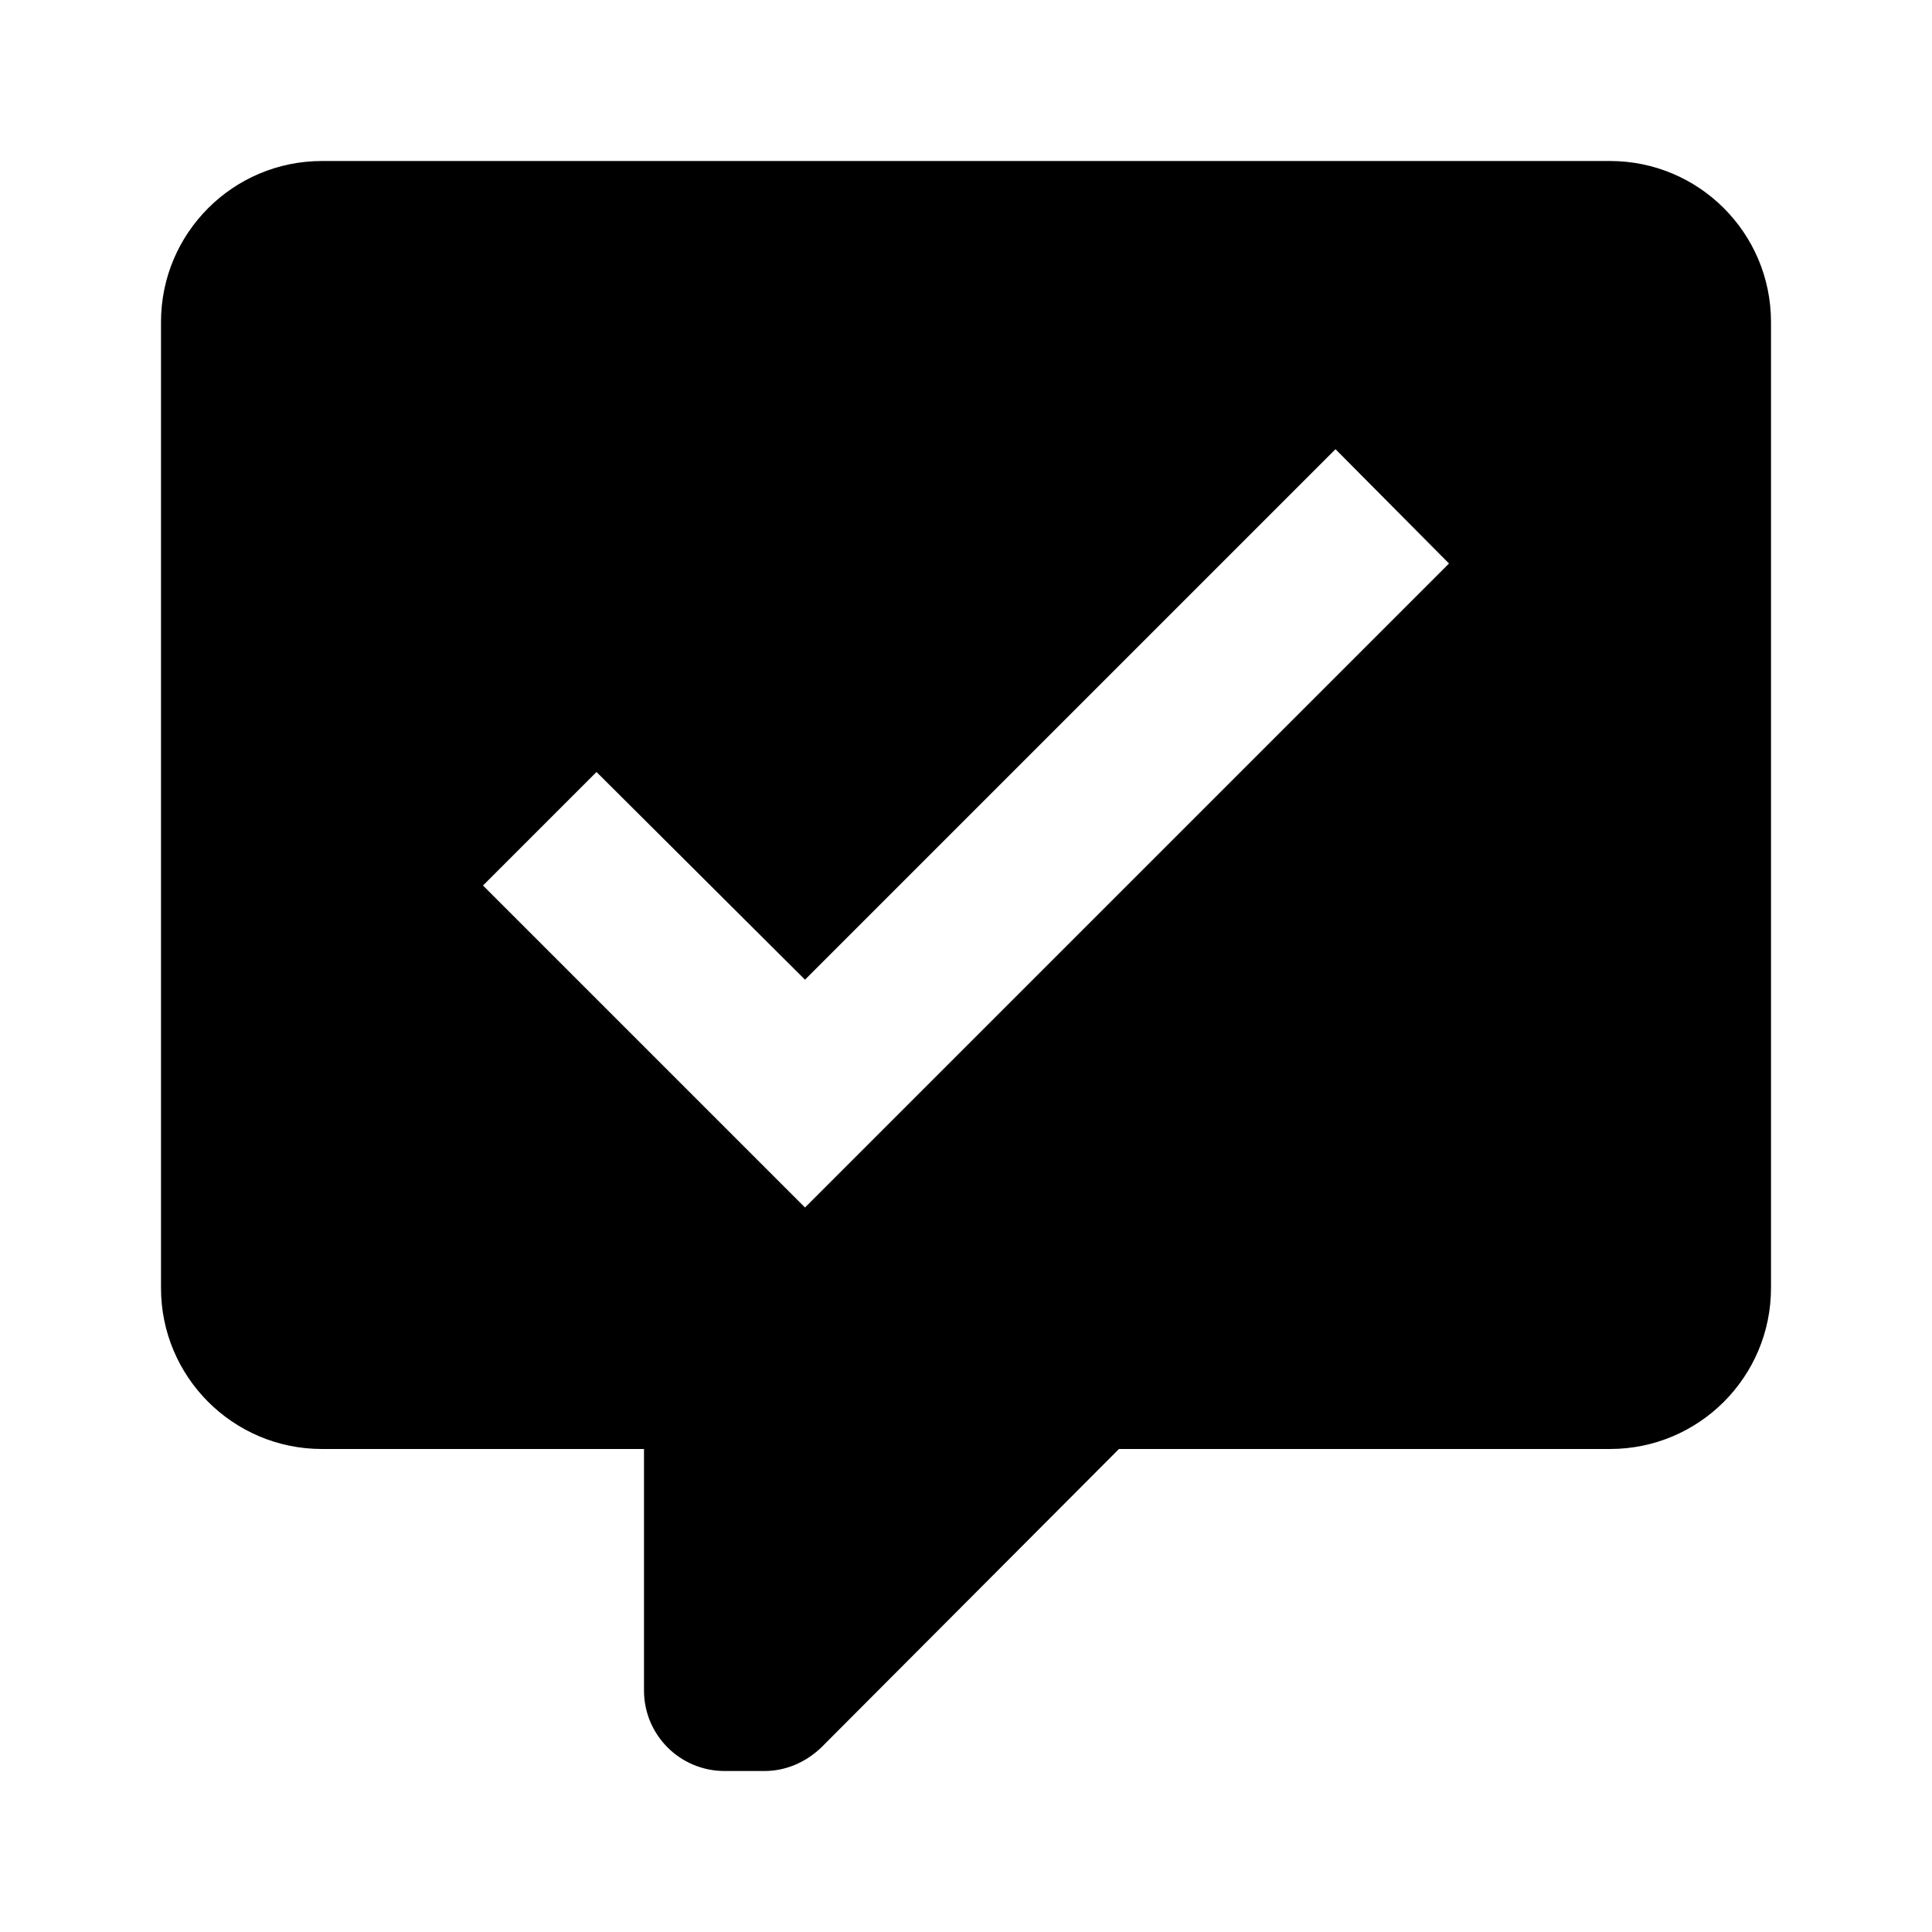
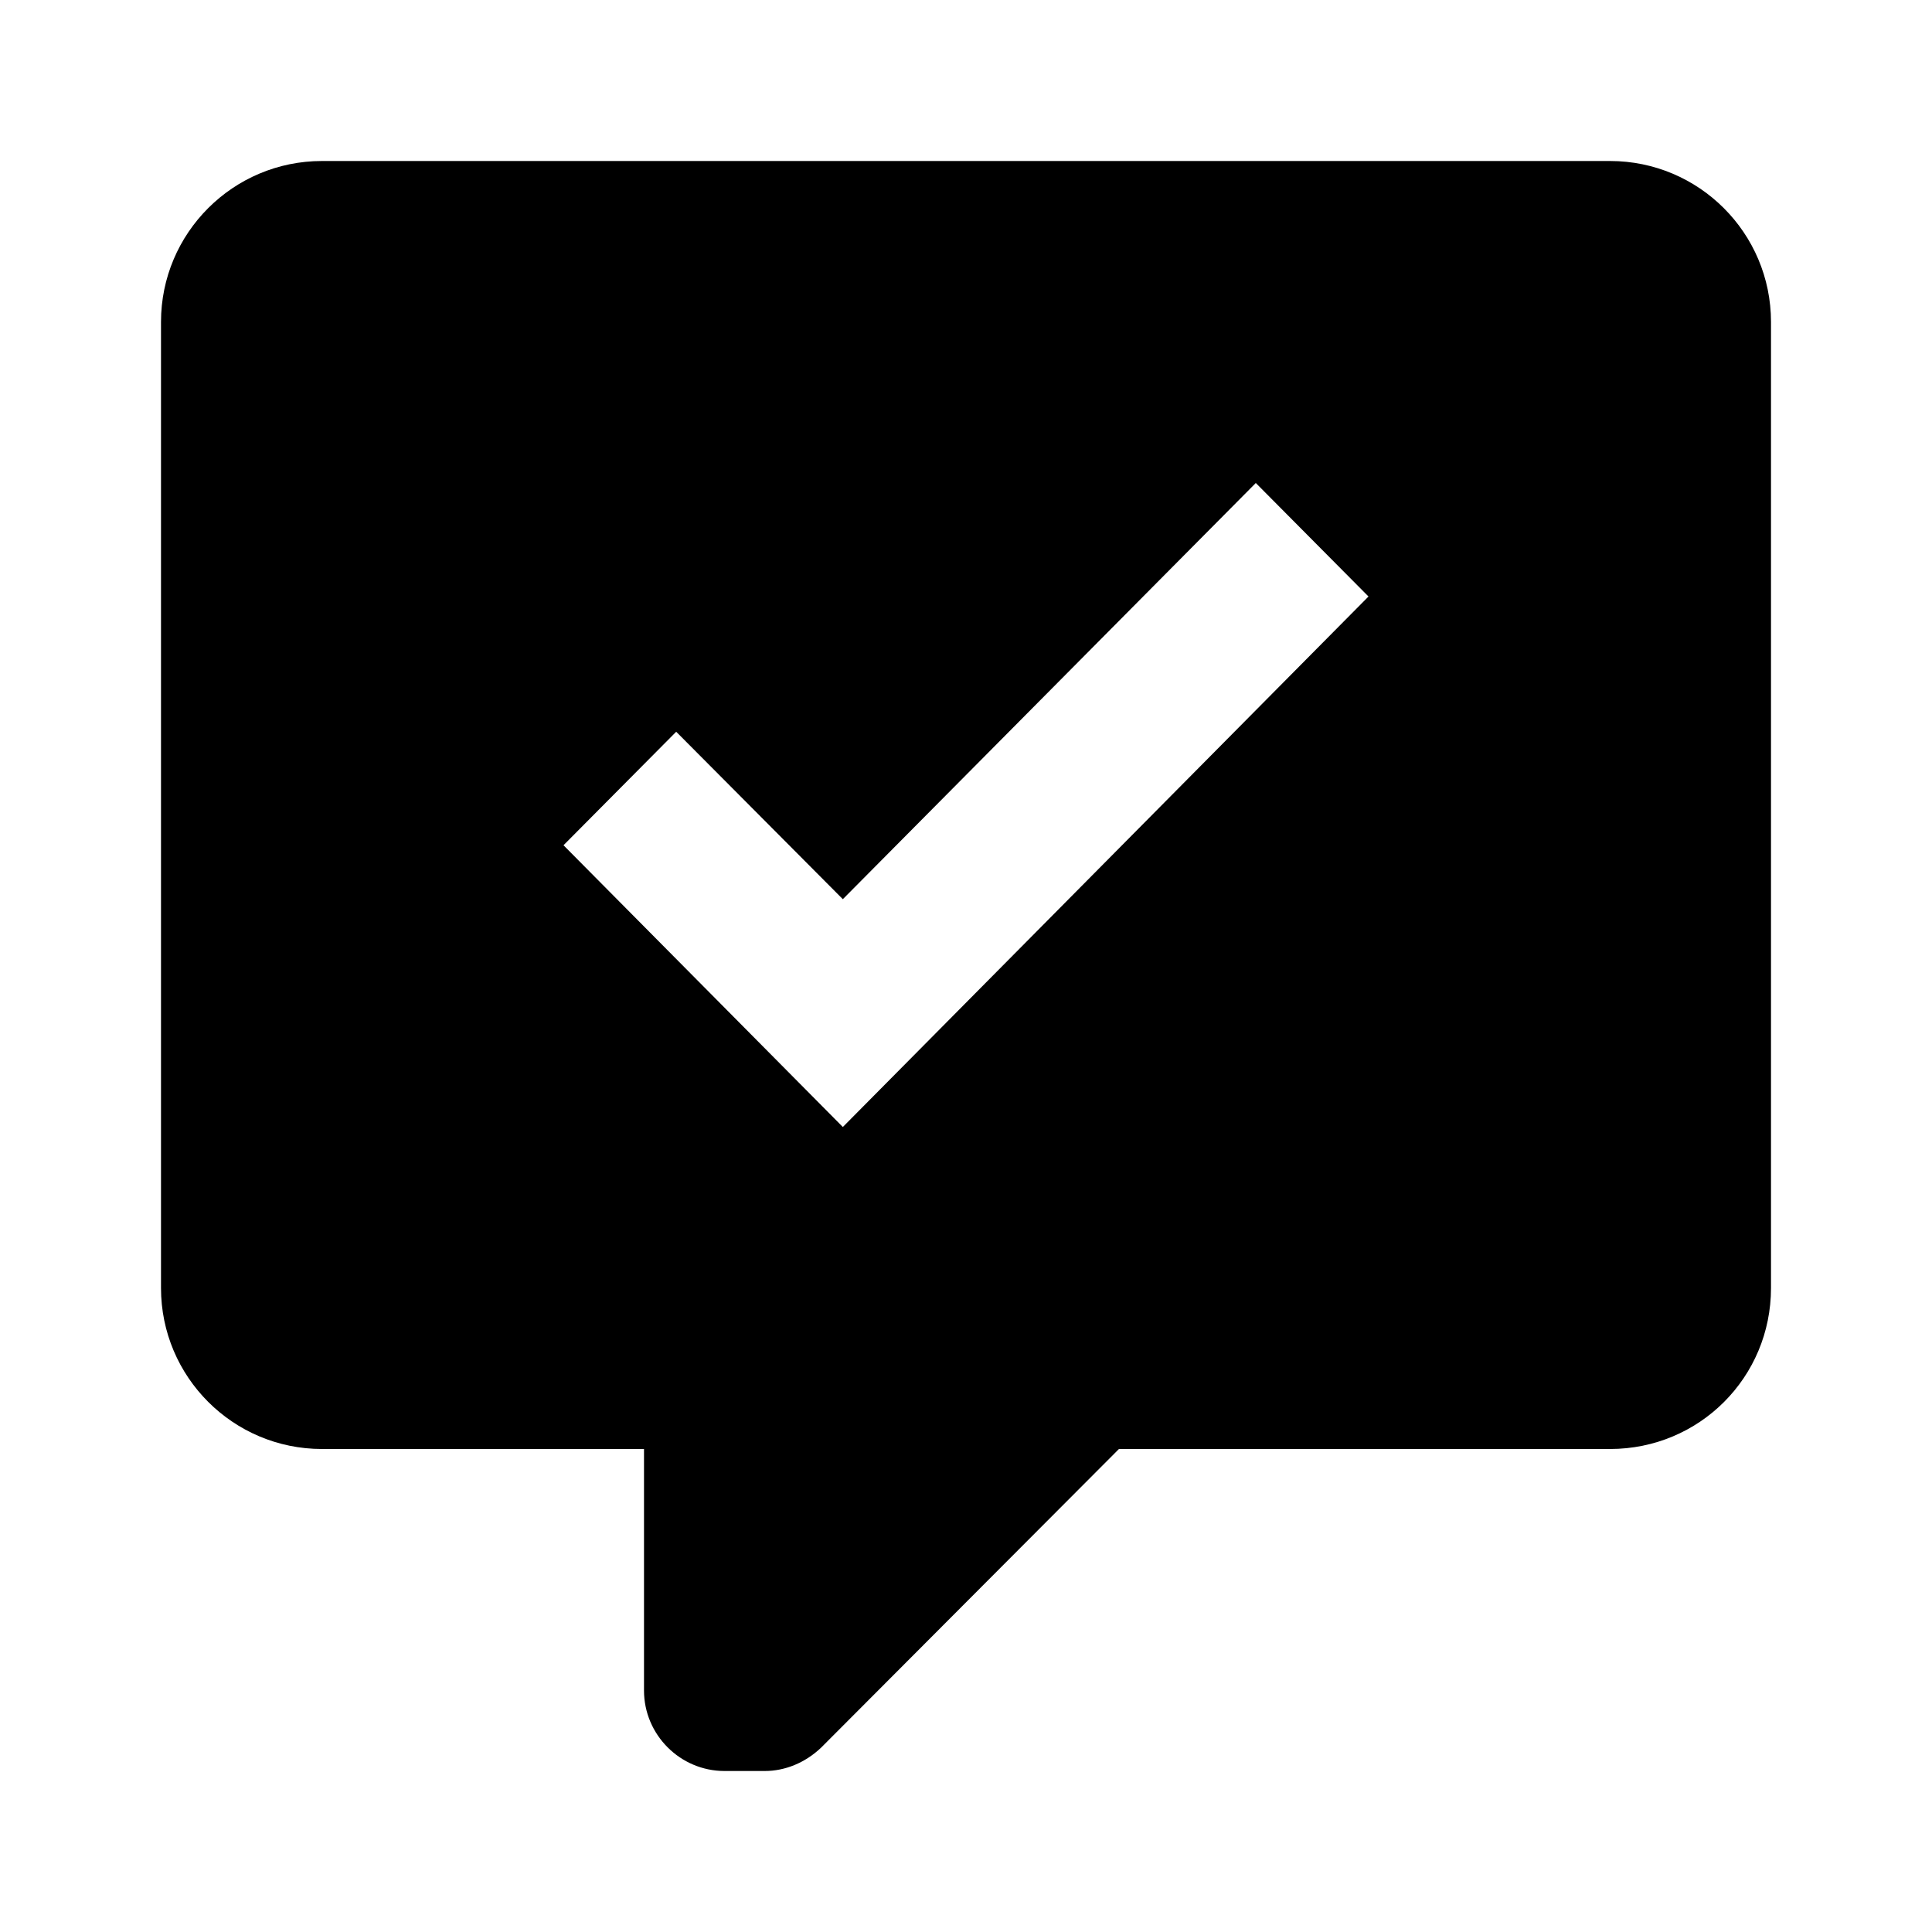
<svg xmlns="http://www.w3.org/2000/svg" viewBox="0 0 24 24">
-   <path d="M9 22a1 1 0 0 1-1-1v-3H4a2 2 0 0 1-2-2V4a2 2 0 0 1 2-2h16a2 2 0 0 1 2 2v12a2 2 0 0 1-2 2h-6.1l-3.7 3.71c-.2.19-.45.29-.7.29H9m1-7 8-8-1.41-1.42L10 12.17 7.41 9.59 6 11l4 4Z" />
+   <path d="M20 2H4a2 2 0 0 0-2 2v12a2 2 0 0 0 2 2h4v3c0 .55.45 1 1 1h.5c.25 0 .5-.1.7-.29L13.9 18H20c1.11 0 2-.89 2-2V4a2 2 0 0 0-2-2m-9.53 12L7 10.5l1.4-1.41 2.07 2.08L15.6 6 17 7.41 10.47 14Z" />
</svg>
